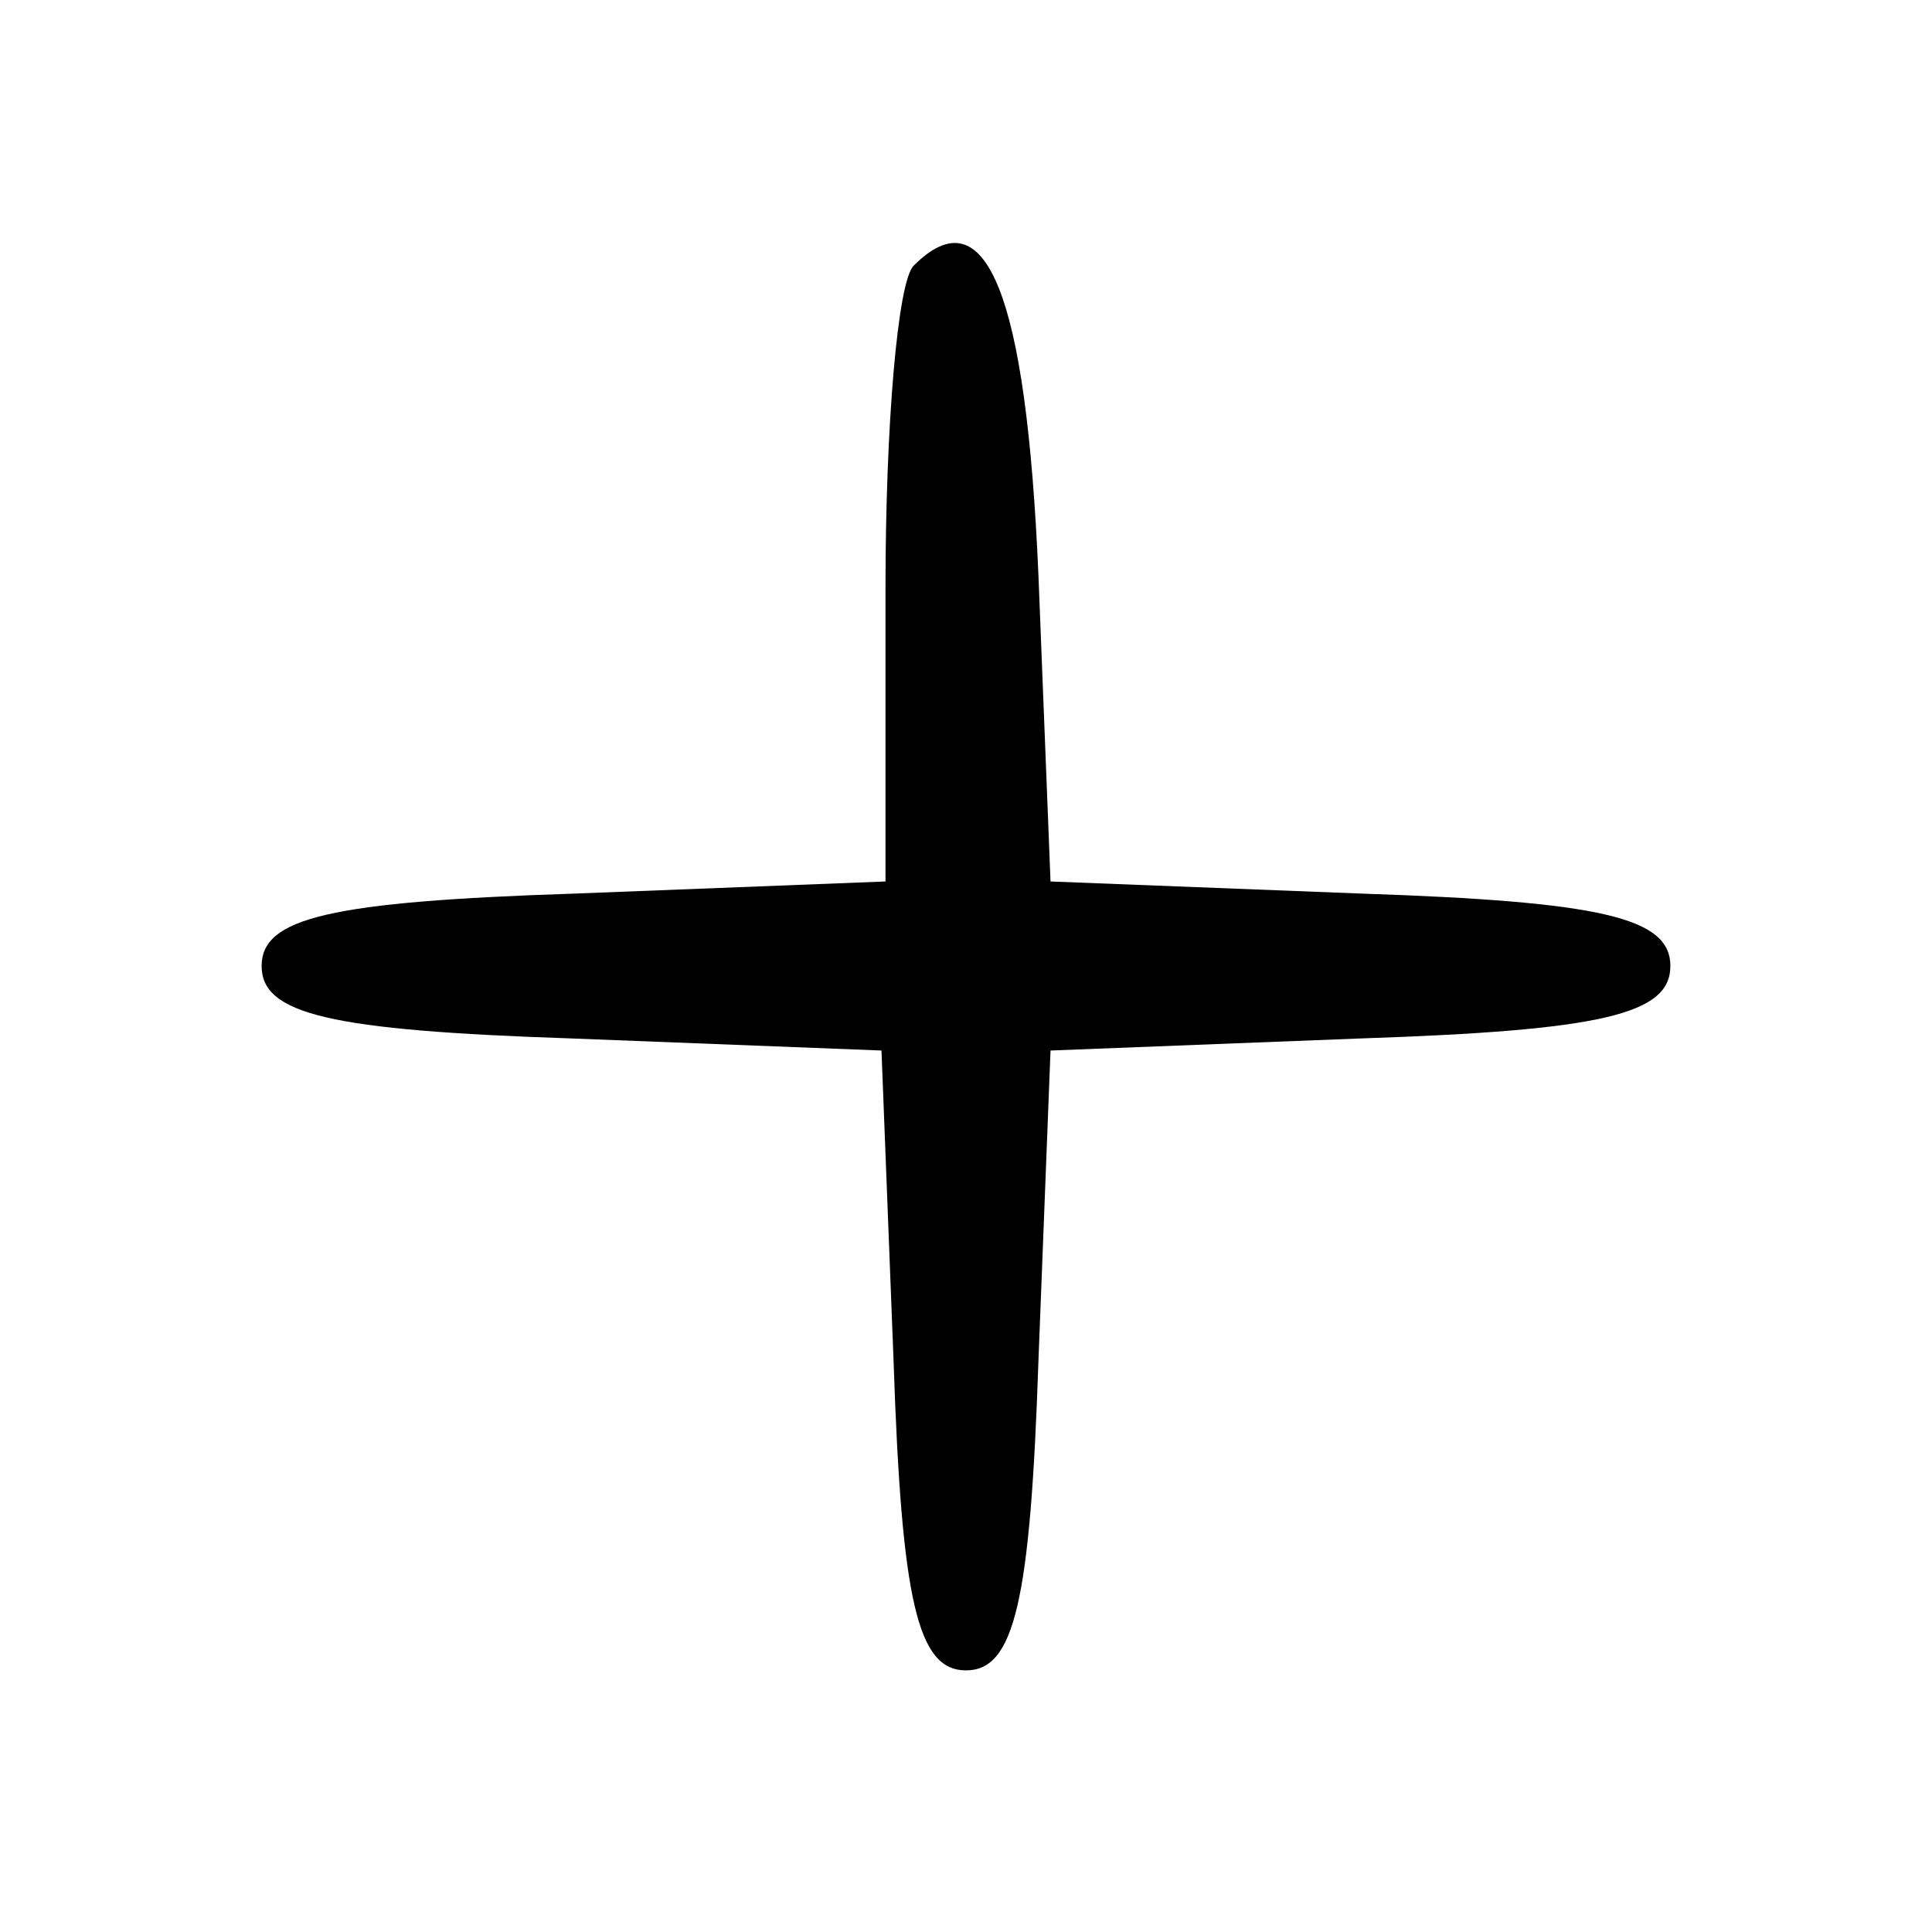
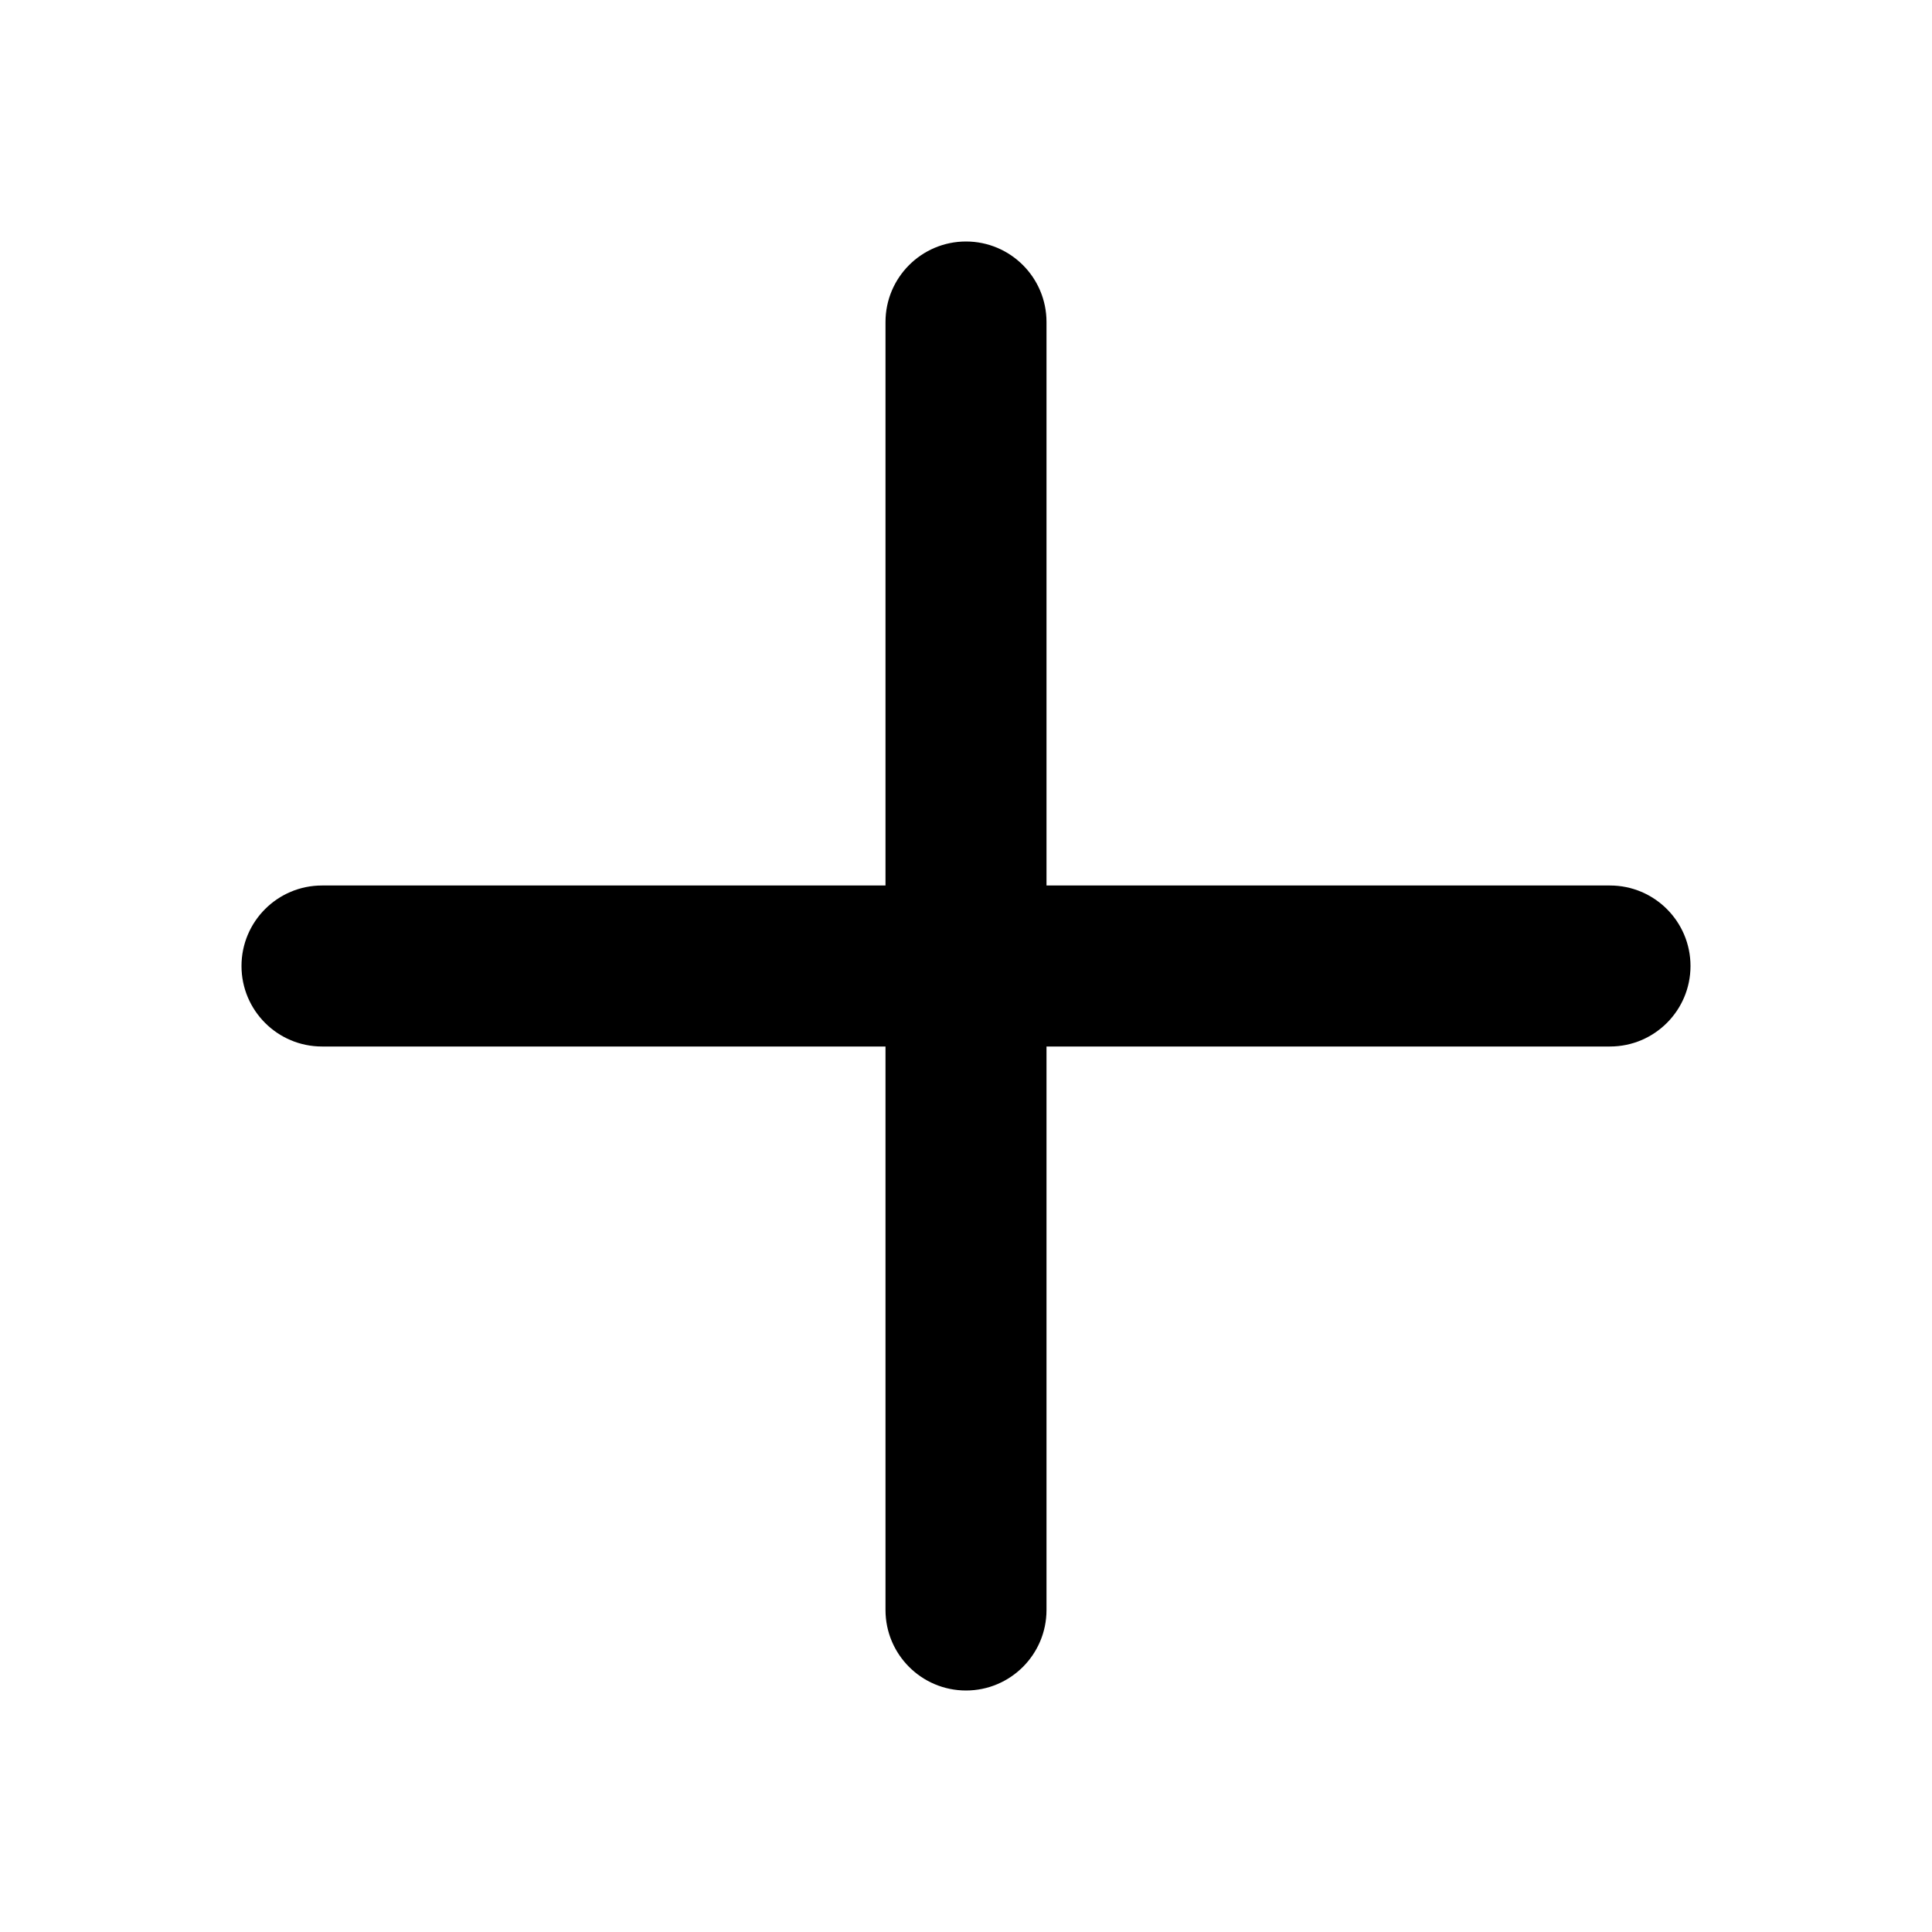
- <svg xmlns="http://www.w3.org/2000/svg" version="1.0" width="48pt" height="48pt" viewBox="0 0 48 48" preserveAspectRatio="xMidYMid meet">
-   <g transform="translate(0,48) scale(0.1,-0.1)" fill="#000000" stroke="none">
-     <path d="M227 414 c-4 -4 -7 -40 -7 -80 l0 -73 -77 -3 c-61 -2 -78 -6 -78 -18 0 -12 17 -16 77 -18 l77 -3 3 -77 c2 -60 6 -77 18 -77 12 0 16 17 18 77 l3 77 77 3 c60 2 77 6 77 18 0 12 -17 16 -77 18 l-77 3 -3 76 c-3 70 -13 95 -31 77z" />
-   </g>
+ <svg xmlns="http://www.w3.org/2000/svg" width="800px" height="800px" viewBox="0 0 24 24" fill="none">
+   <path fill-rule="evenodd" clip-rule="evenodd" d="M13 4C13 3.448 12.552 3 12 3C11.448 3 11 3.448 11 4V11H4C3.448 11 3 11.448 3 12C3 12.552 3.448 13 4 13H11V20C11 20.552 11.448 21 12 21C12.552 21 13 20.552 13 20V13H20C20.552 13 21 12.552 21 12C21 11.448 20.552 11 20 11H13V4Z" fill="#000000" />
</svg>
